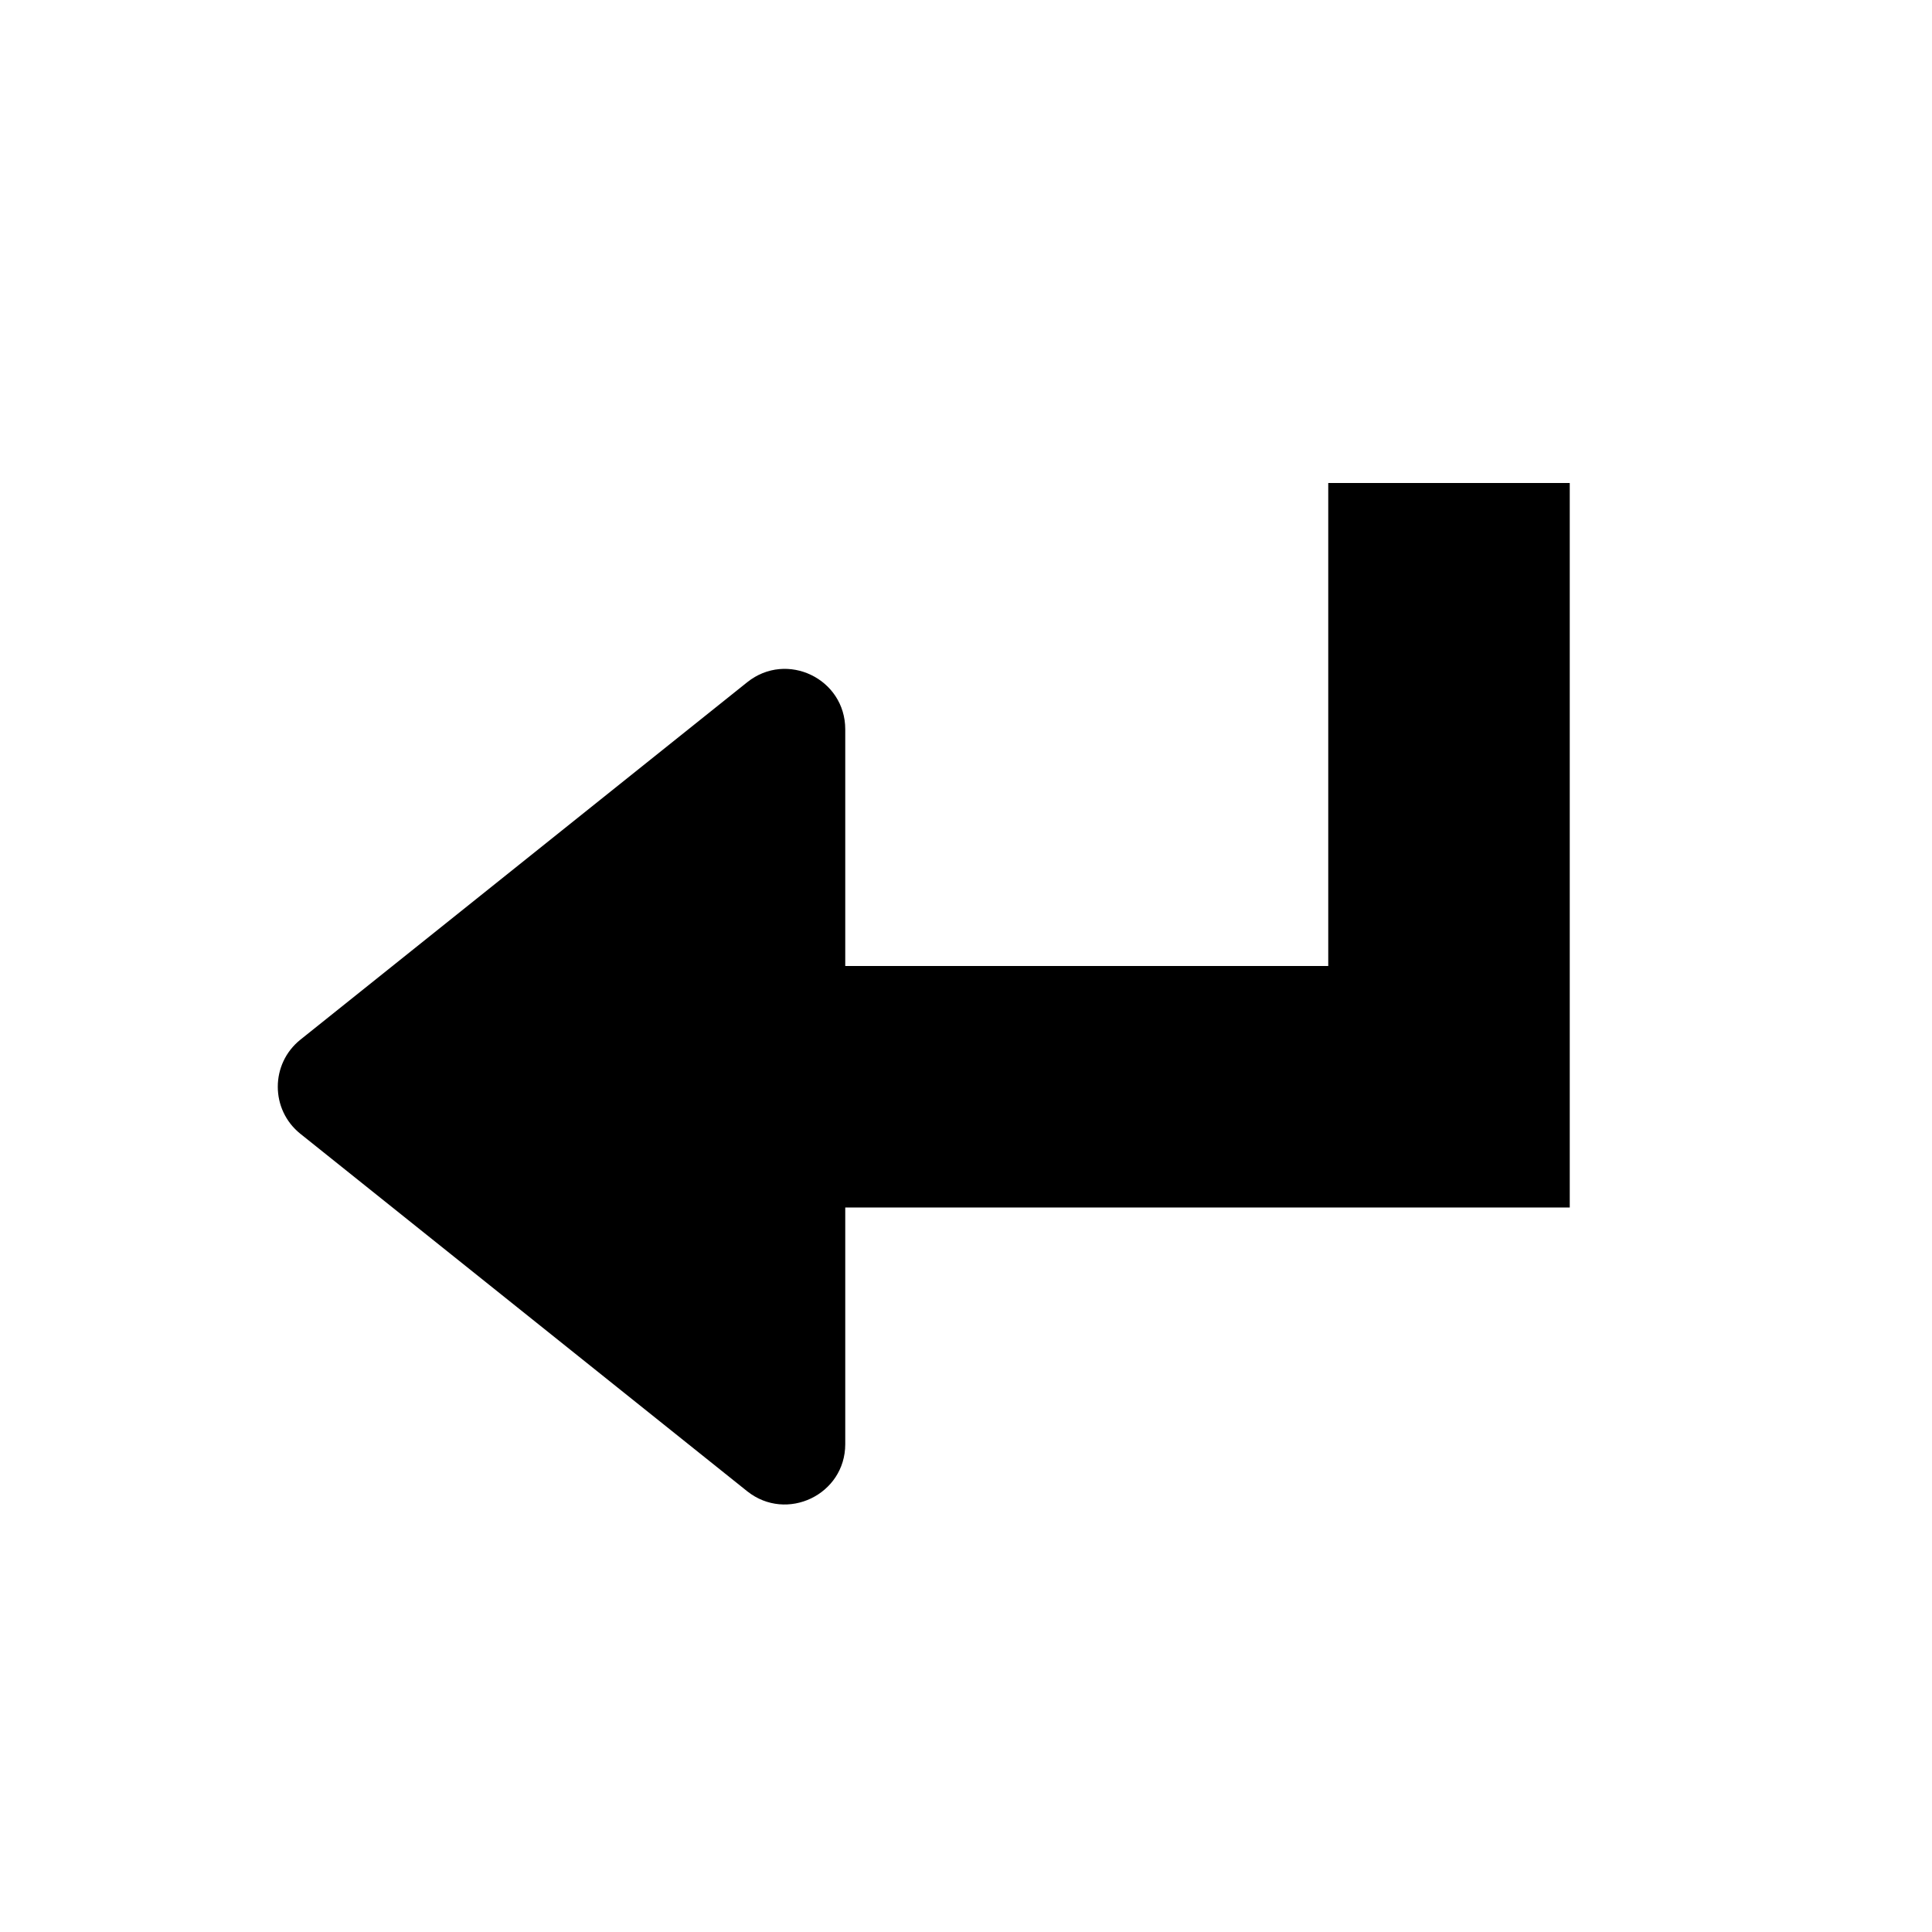
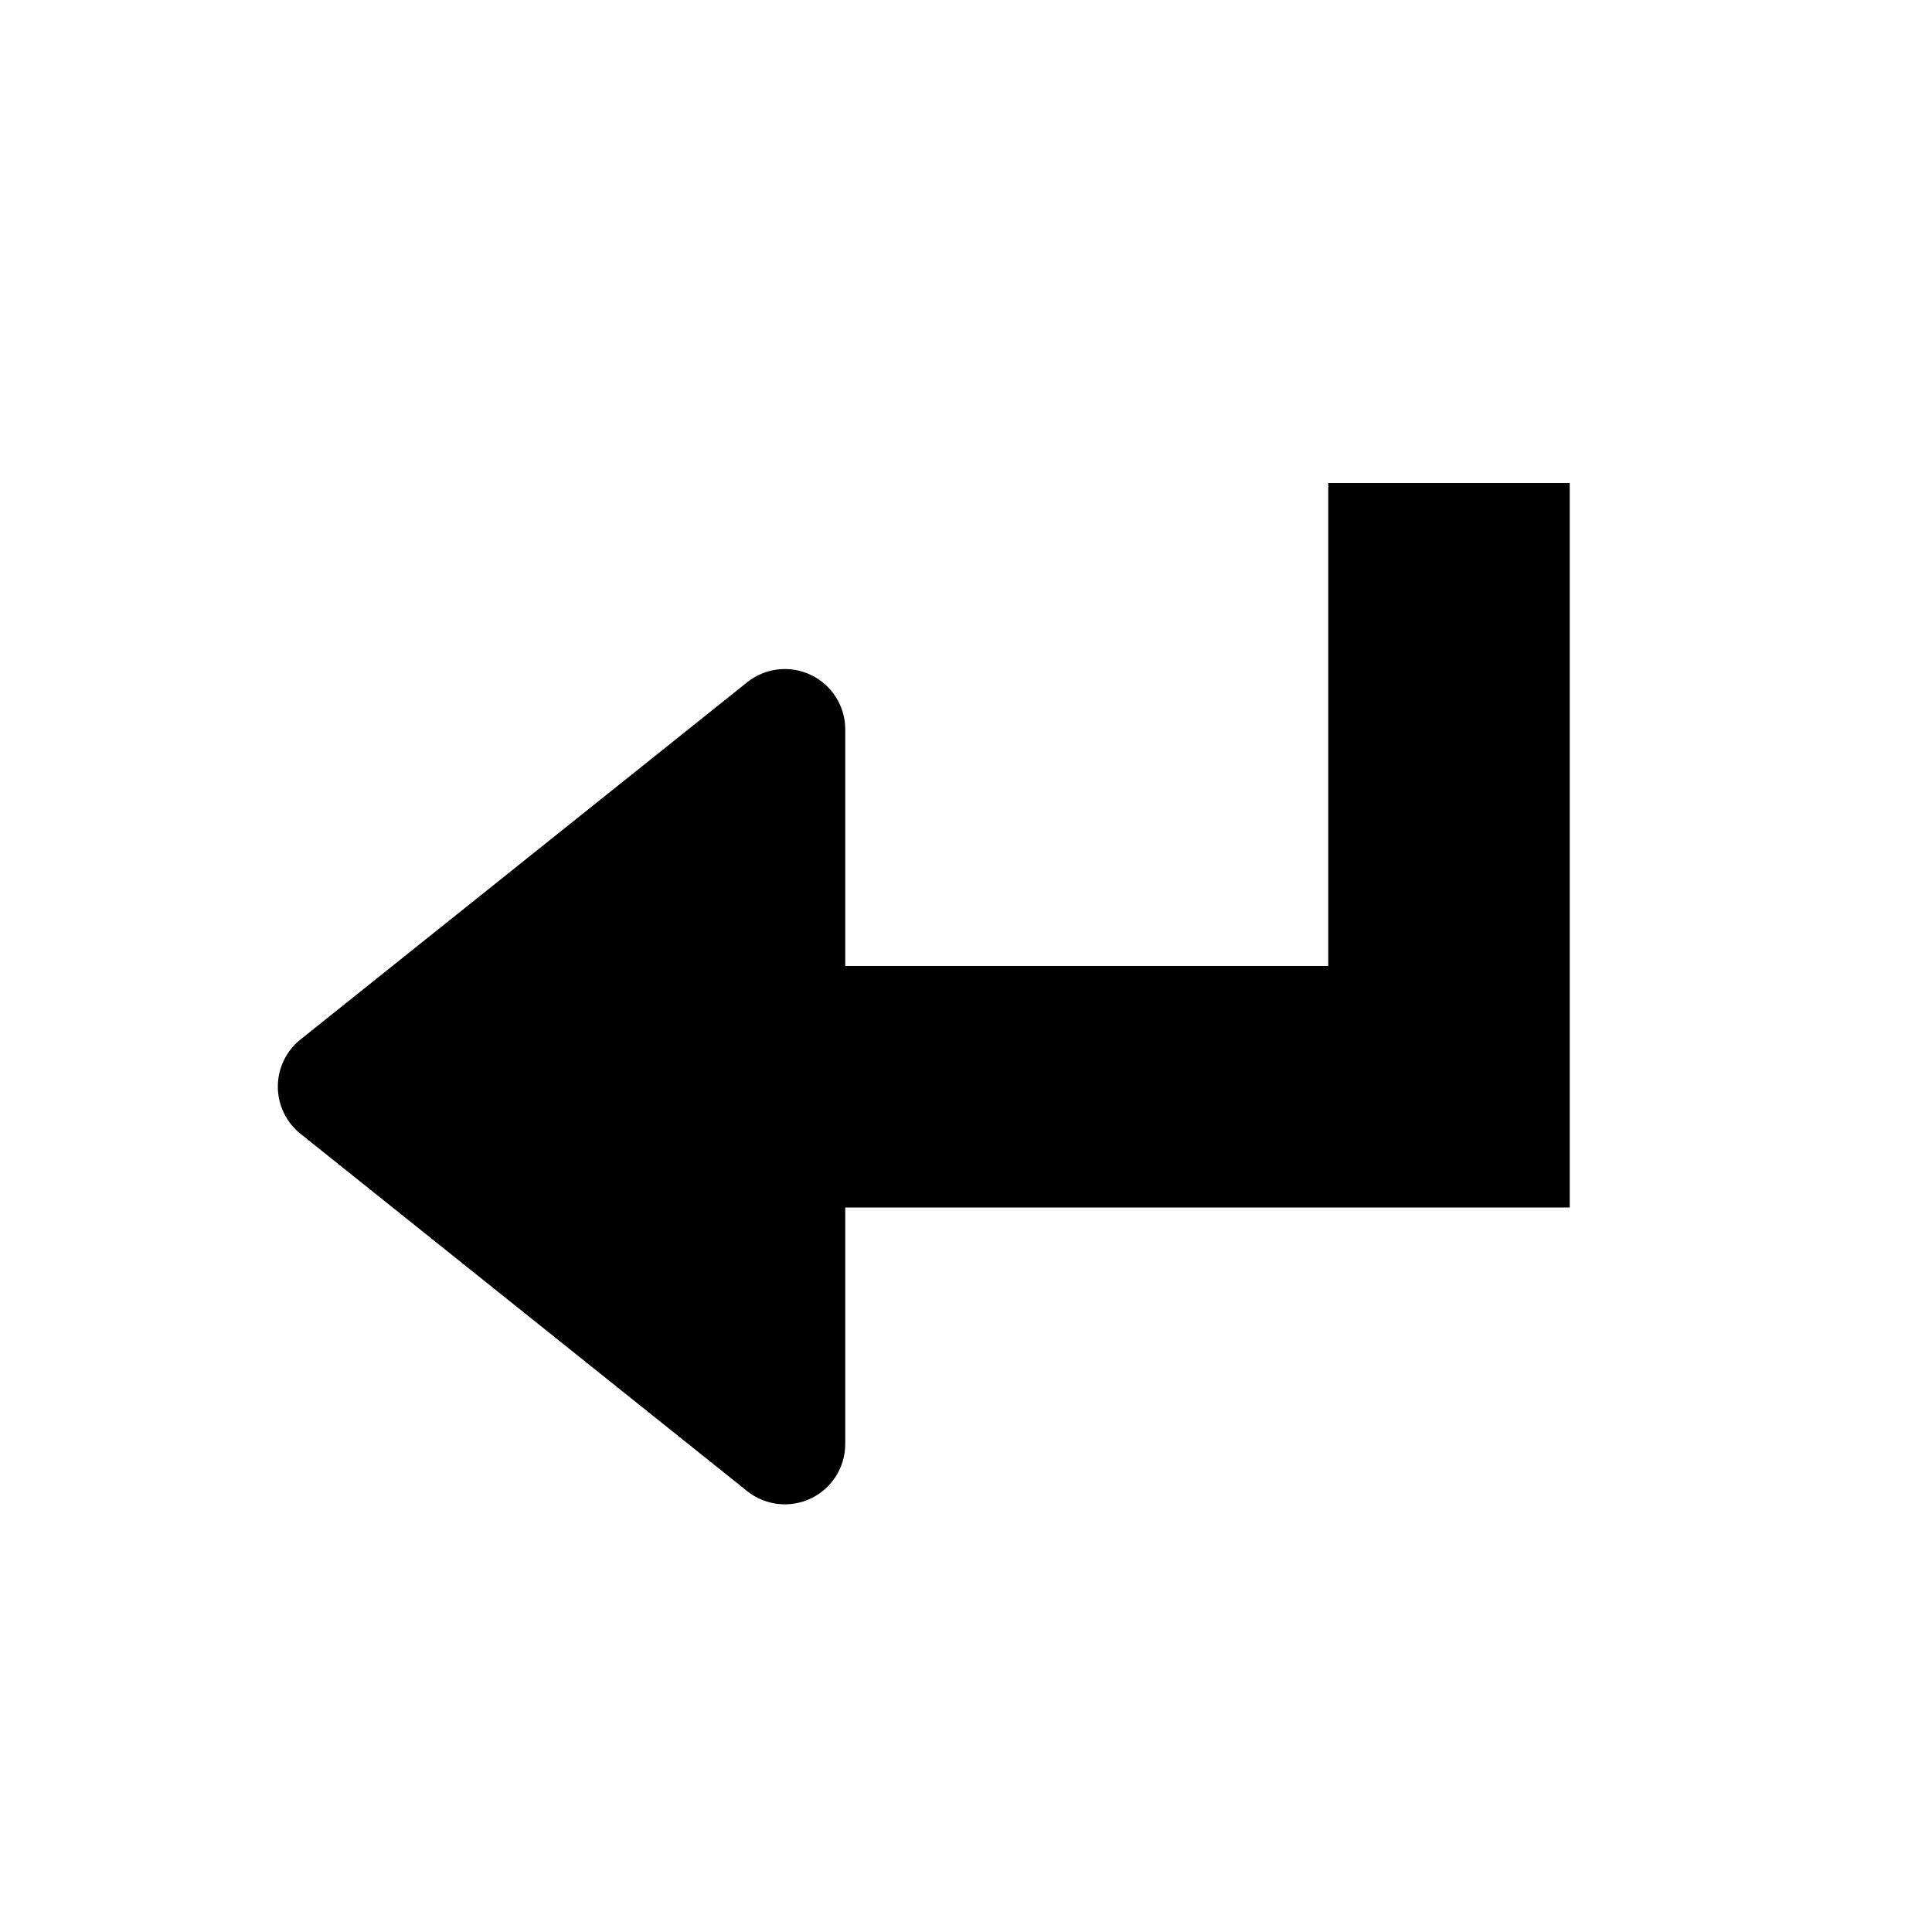
<svg xmlns="http://www.w3.org/2000/svg" viewBox="0 0 16 16">
  <g class="icon-color">
-     <path d="M2.488 8.61l3.7-2.96c.327-.262.812-.03.812.39v5.92c0 .418-.485.65-.812.39l-3.7-2.96c-.25-.2-.25-.58 0-.78z" />
-     <path d="M11 4v4H6v2h7V4" />
+     <path d="M2.488 8.609l3.7-2.959A.5.5 0 0 1 7 6.04v5.919a.5.5 0 0 1-.812.39l-3.7-2.96a.5.5 0 0 1 0-.78z" />
+     <path d="M11 4v4H6v2h7V4z" />
  </g>
</svg>
